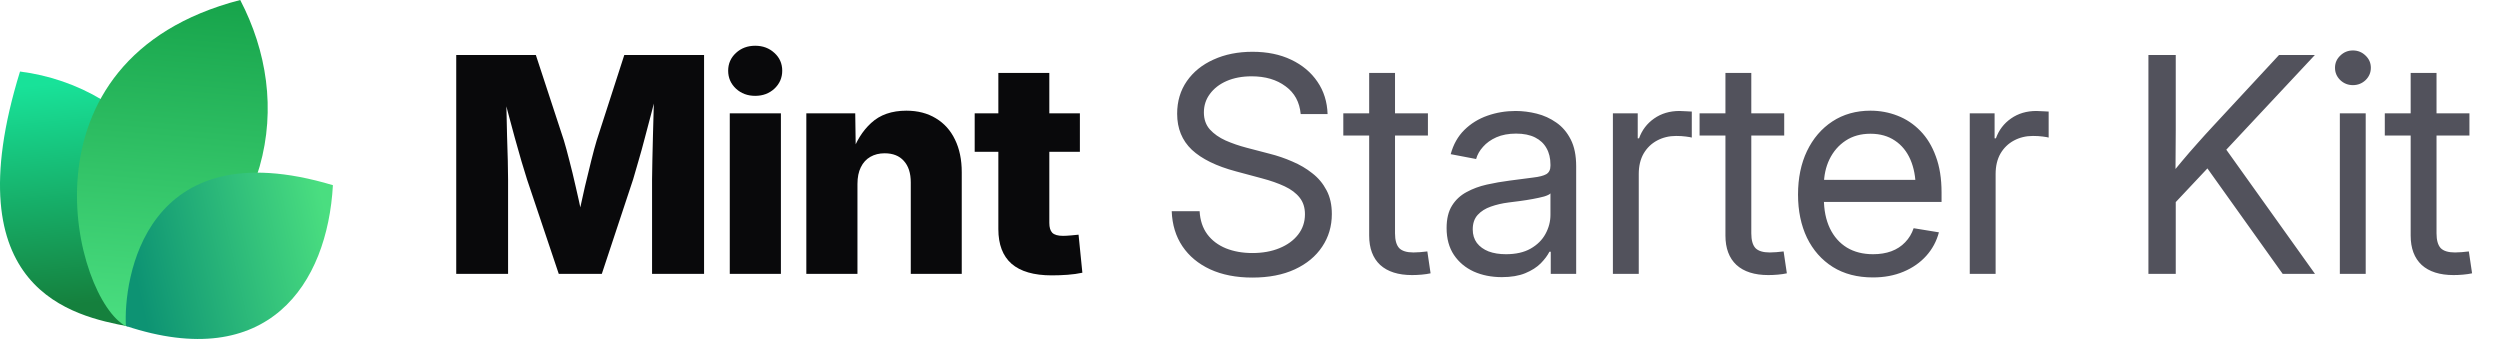
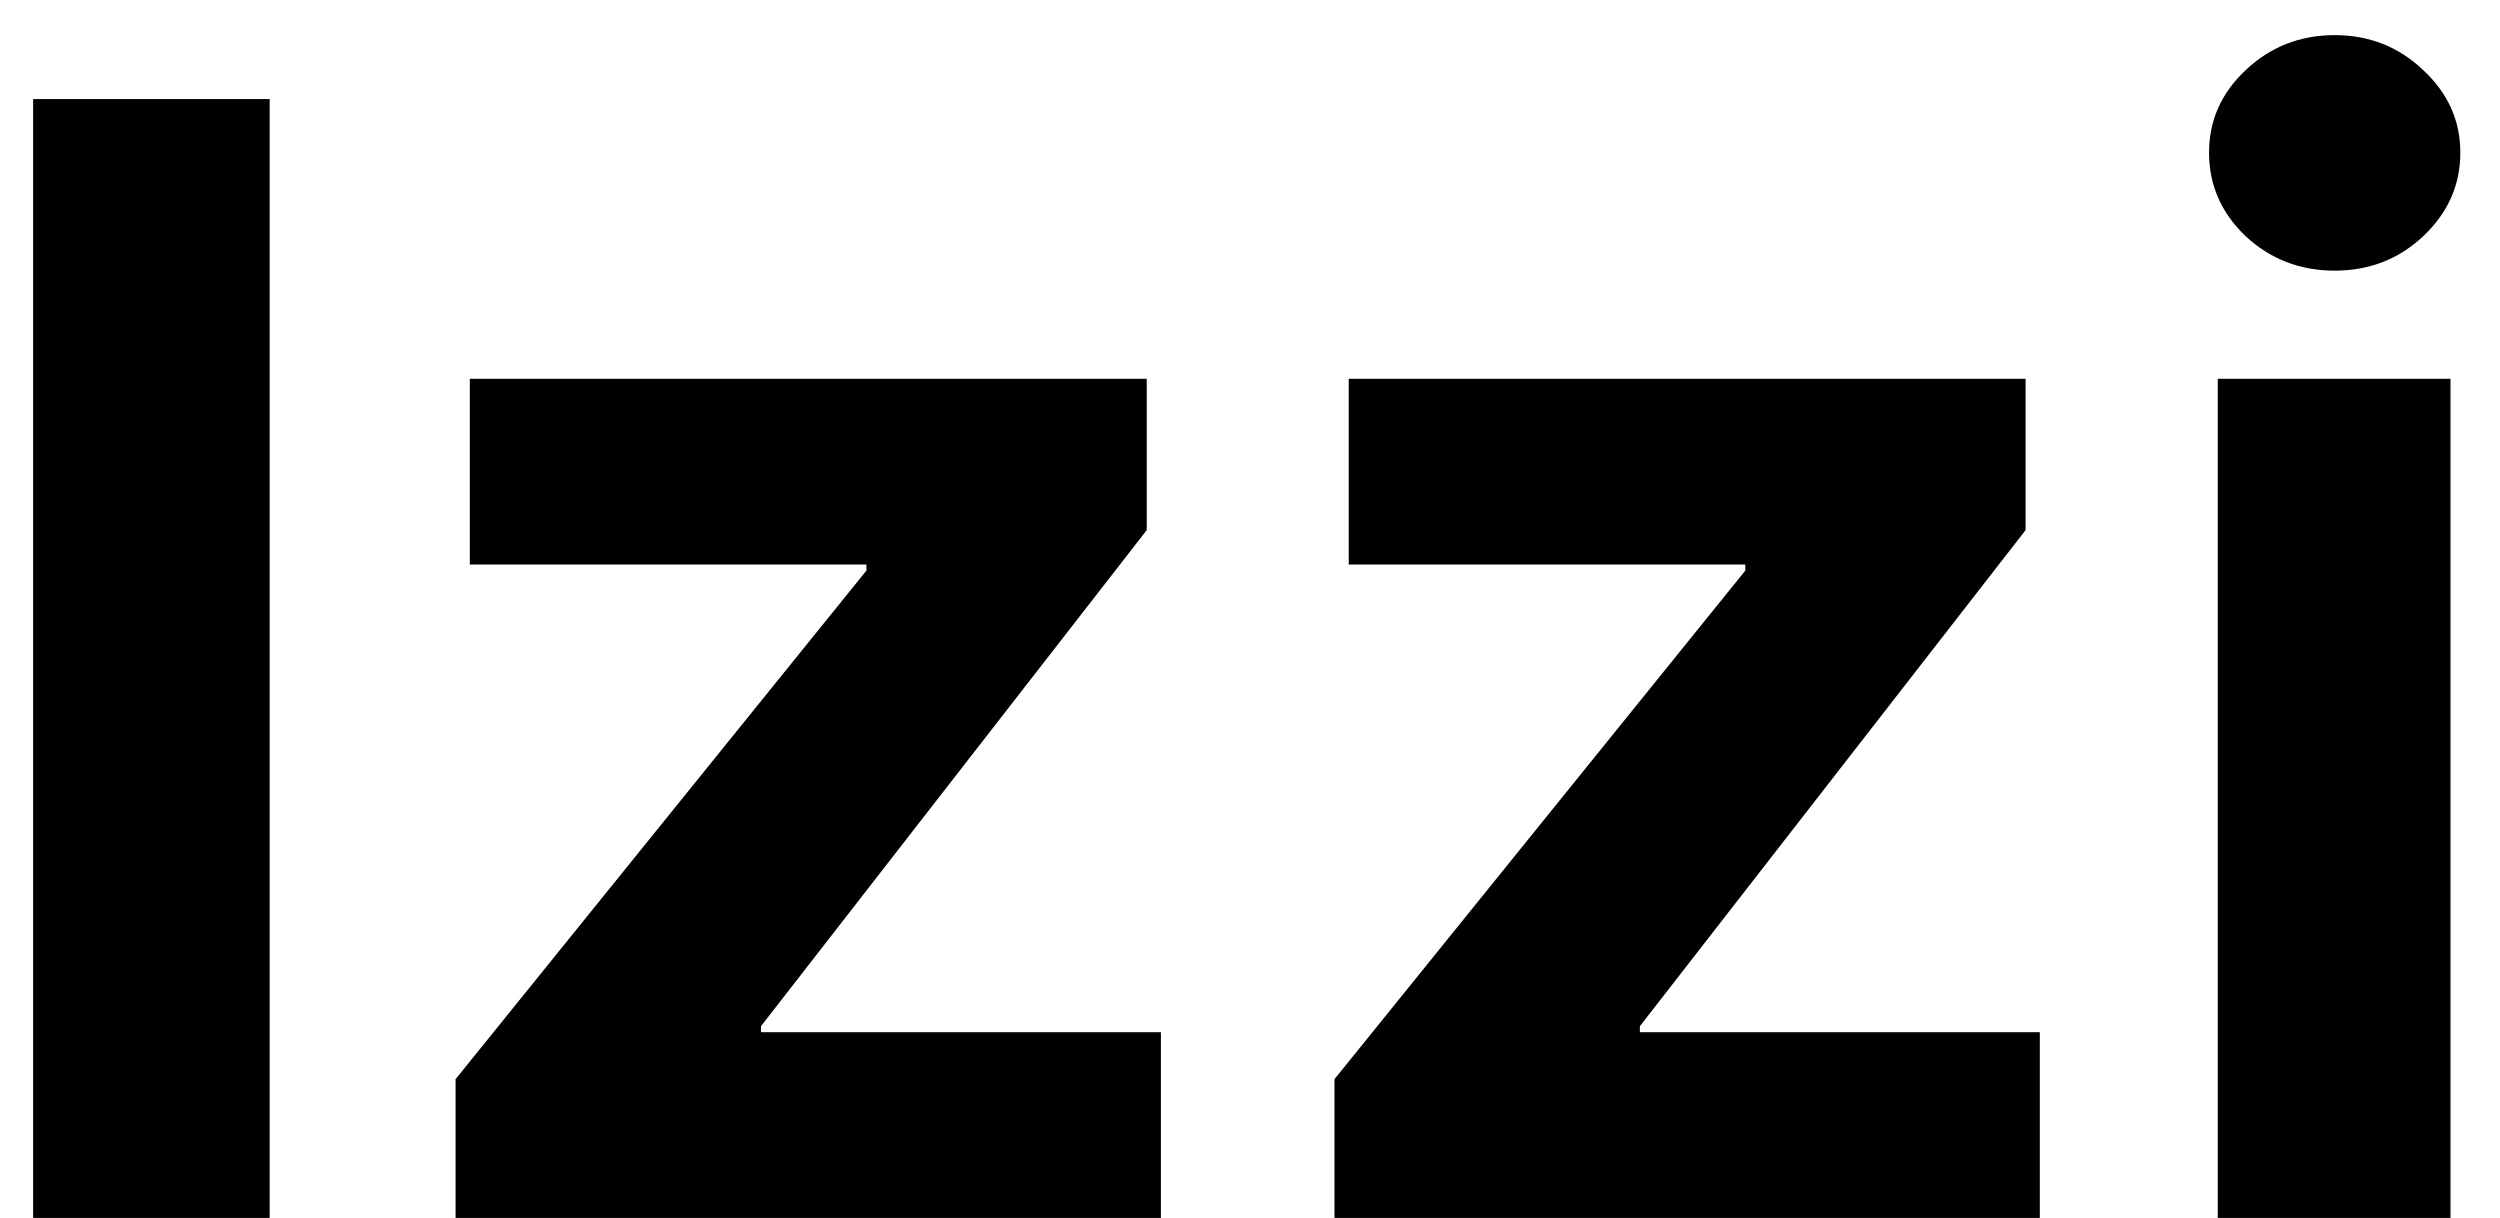
- <svg xmlns="http://www.w3.org/2000/svg" width="177" height="24" viewBox="0 0 177 24" fill="none">
-   <path d="M9.061 23.108C5.268 22.377 -3.391 20.627 1.417 5.064C9.634 6.099 16.973 14.064 9.061 23.108Z" fill="url(#paint0_linear_17557_2020)" />
-   <path d="M8.919 23.094C5.276 21.222 0.784 4.209 17.007 0C20.757 7.193 19.621 16.545 8.919 23.094Z" fill="url(#paint1_linear_17557_2020)" />
-   <path d="M8.914 23.079C8.735 19.882 10.159 9.085 23.57 13.111C23.181 20.123 18.984 26.418 8.914 23.079Z" fill="url(#paint2_linear_17557_2020)" />
-   <path d="M32.301 19.392V3.894H37.938L39.925 9.948C40.036 10.315 40.164 10.787 40.31 11.362C40.462 11.938 40.611 12.552 40.757 13.204C40.91 13.855 41.048 14.483 41.173 15.086C41.305 15.682 41.412 16.192 41.495 16.615H40.695C40.771 16.192 40.871 15.682 40.996 15.086C41.128 14.49 41.267 13.866 41.412 13.214C41.565 12.562 41.714 11.948 41.86 11.373C42.005 10.79 42.133 10.315 42.244 9.948L44.2 3.894H49.848V19.392H46.166V12.704C46.166 12.357 46.173 11.917 46.187 11.383C46.2 10.849 46.214 10.27 46.228 9.646C46.249 9.022 46.266 8.391 46.28 7.753C46.301 7.115 46.311 6.519 46.311 5.964H46.623C46.485 6.561 46.332 7.181 46.166 7.826C45.999 8.471 45.833 9.102 45.666 9.719C45.507 10.336 45.351 10.901 45.198 11.414C45.053 11.928 44.928 12.357 44.824 12.704L42.608 19.392H39.561L37.314 12.704C37.203 12.357 37.072 11.928 36.919 11.414C36.773 10.901 36.614 10.34 36.441 9.729C36.274 9.112 36.104 8.481 35.931 7.836C35.764 7.192 35.608 6.567 35.463 5.964H35.827C35.834 6.512 35.844 7.105 35.858 7.743C35.872 8.374 35.886 9.005 35.9 9.636C35.92 10.26 35.938 10.839 35.952 11.373C35.965 11.907 35.972 12.351 35.972 12.704V19.392H32.301ZM51.668 19.392V8.024H55.288V19.392H51.668ZM53.468 6.786C52.927 6.786 52.473 6.616 52.105 6.276C51.738 5.93 51.554 5.507 51.554 5.007C51.554 4.508 51.738 4.088 52.105 3.749C52.473 3.409 52.927 3.239 53.468 3.239C54.009 3.239 54.463 3.409 54.83 3.749C55.198 4.082 55.382 4.501 55.382 5.007C55.382 5.507 55.198 5.93 54.83 6.276C54.463 6.616 54.009 6.786 53.468 6.786ZM60.708 13.027V19.392H57.088V8.024H60.551L60.593 10.967H60.281C60.593 10.024 61.061 9.268 61.685 8.7C62.309 8.124 63.138 7.836 64.171 7.836C64.975 7.836 65.672 8.017 66.262 8.377C66.851 8.731 67.302 9.234 67.614 9.885C67.933 10.537 68.092 11.307 68.092 12.194V19.392H64.483V12.912C64.483 12.26 64.32 11.754 63.994 11.394C63.675 11.033 63.221 10.853 62.632 10.853C62.25 10.853 61.914 10.936 61.623 11.102C61.332 11.269 61.106 11.515 60.947 11.841C60.787 12.16 60.708 12.555 60.708 13.027ZM76.456 8.024V10.749H69.008V8.024H76.456ZM70.683 5.163H74.292V15.783C74.292 16.102 74.361 16.334 74.5 16.48C74.646 16.625 74.899 16.698 75.259 16.698C75.405 16.698 75.596 16.688 75.831 16.667C76.074 16.646 76.251 16.629 76.362 16.615L76.632 19.309C76.313 19.378 75.963 19.427 75.582 19.455C75.207 19.482 74.836 19.496 74.469 19.496C73.2 19.496 72.25 19.222 71.619 18.674C70.995 18.127 70.683 17.308 70.683 16.22V5.163Z" fill="#09090B" />
-   <path d="M88.667 19.652C87.523 19.652 86.528 19.458 85.682 19.07C84.843 18.681 84.188 18.137 83.716 17.437C83.245 16.736 82.992 15.908 82.957 14.951H84.933C84.968 15.596 85.148 16.14 85.474 16.584C85.8 17.021 86.24 17.354 86.795 17.582C87.35 17.804 87.974 17.915 88.667 17.915C89.388 17.915 90.026 17.801 90.581 17.572C91.143 17.343 91.583 17.024 91.902 16.615C92.228 16.199 92.391 15.717 92.391 15.169C92.391 14.698 92.266 14.306 92.017 13.994C91.767 13.675 91.413 13.408 90.956 13.193C90.498 12.978 89.954 12.787 89.323 12.621L87.502 12.132C86.123 11.765 85.082 11.255 84.382 10.603C83.689 9.944 83.342 9.095 83.342 8.055C83.342 7.174 83.571 6.404 84.028 5.746C84.486 5.087 85.117 4.577 85.921 4.217C86.726 3.849 87.645 3.666 88.678 3.666C89.718 3.666 90.63 3.853 91.413 4.227C92.204 4.602 92.824 5.122 93.275 5.787C93.726 6.446 93.965 7.209 93.993 8.076H92.089C92.013 7.23 91.656 6.574 91.018 6.11C90.387 5.638 89.586 5.403 88.615 5.403C87.95 5.403 87.36 5.513 86.847 5.735C86.341 5.957 85.946 6.262 85.661 6.651C85.377 7.032 85.235 7.469 85.235 7.961C85.235 8.447 85.377 8.849 85.661 9.168C85.946 9.48 86.317 9.74 86.774 9.948C87.232 10.149 87.724 10.319 88.251 10.457L89.884 10.884C90.439 11.023 90.977 11.206 91.496 11.435C92.023 11.657 92.495 11.934 92.911 12.267C93.334 12.593 93.67 12.995 93.92 13.474C94.17 13.945 94.294 14.504 94.294 15.149C94.294 16.015 94.066 16.788 93.608 17.468C93.157 18.148 92.512 18.681 91.673 19.07C90.834 19.458 89.832 19.652 88.667 19.652ZM101.097 8.024V9.594H95.106V8.024H101.097ZM96.937 5.163H98.767V16.521C98.767 17 98.865 17.347 99.059 17.562C99.26 17.77 99.6 17.874 100.078 17.874C100.21 17.874 100.366 17.867 100.546 17.853C100.733 17.832 100.903 17.815 101.056 17.801L101.285 19.351C101.097 19.392 100.886 19.423 100.65 19.444C100.414 19.465 100.189 19.475 99.974 19.475C98.996 19.475 98.244 19.236 97.717 18.758C97.197 18.272 96.937 17.579 96.937 16.677V5.163ZM106.33 19.621C105.595 19.621 104.932 19.489 104.343 19.226C103.754 18.955 103.285 18.564 102.939 18.05C102.592 17.53 102.419 16.896 102.419 16.147C102.419 15.495 102.547 14.965 102.804 14.556C103.06 14.146 103.403 13.828 103.833 13.599C104.263 13.363 104.742 13.186 105.269 13.068C105.796 12.95 106.333 12.857 106.881 12.787C107.574 12.69 108.132 12.617 108.555 12.569C108.978 12.52 109.287 12.441 109.481 12.33C109.675 12.212 109.772 12.014 109.772 11.737V11.654C109.772 11.203 109.679 10.815 109.492 10.489C109.311 10.163 109.041 9.91 108.68 9.729C108.32 9.549 107.872 9.459 107.338 9.459C106.805 9.459 106.34 9.546 105.945 9.719C105.556 9.892 105.241 10.118 104.998 10.395C104.755 10.665 104.593 10.953 104.509 11.258L102.71 10.915C102.897 10.222 103.22 9.65 103.677 9.199C104.135 8.748 104.679 8.412 105.31 8.19C105.941 7.968 106.607 7.857 107.307 7.857C107.8 7.857 108.295 7.92 108.795 8.044C109.301 8.169 109.765 8.381 110.188 8.679C110.611 8.97 110.951 9.369 111.208 9.875C111.464 10.374 111.593 11.005 111.593 11.768V19.392H109.793V17.822H109.7C109.568 18.085 109.363 18.359 109.086 18.643C108.809 18.921 108.444 19.153 107.994 19.34C107.543 19.527 106.988 19.621 106.33 19.621ZM106.621 17.998C107.321 17.998 107.904 17.867 108.368 17.603C108.84 17.333 109.19 16.986 109.419 16.563C109.654 16.133 109.772 15.682 109.772 15.211V13.692C109.703 13.769 109.554 13.841 109.325 13.911C109.096 13.973 108.829 14.032 108.524 14.088C108.226 14.143 107.921 14.192 107.609 14.233C107.304 14.275 107.033 14.309 106.798 14.337C106.354 14.393 105.938 14.49 105.549 14.628C105.168 14.76 104.86 14.954 104.624 15.211C104.388 15.467 104.27 15.811 104.27 16.241C104.27 16.615 104.367 16.934 104.561 17.198C104.762 17.461 105.04 17.662 105.393 17.801C105.747 17.933 106.156 17.998 106.621 17.998ZM114.193 19.392V8.024H115.951V9.792H116.045C116.253 9.209 116.61 8.741 117.116 8.388C117.622 8.034 118.219 7.857 118.905 7.857C119.058 7.857 119.217 7.864 119.384 7.878C119.55 7.885 119.682 7.892 119.779 7.899V9.74C119.716 9.719 119.578 9.695 119.363 9.667C119.155 9.639 118.922 9.625 118.666 9.625C118.174 9.625 117.726 9.733 117.324 9.948C116.922 10.163 116.603 10.471 116.367 10.874C116.138 11.276 116.024 11.758 116.024 12.319V19.392H114.193ZM126.322 8.024V9.594H120.33V8.024H126.322ZM122.161 5.163H123.992V16.521C123.992 17 124.089 17.347 124.283 17.562C124.484 17.77 124.824 17.874 125.302 17.874C125.434 17.874 125.59 17.867 125.77 17.853C125.958 17.832 126.127 17.815 126.28 17.801L126.509 19.351C126.322 19.392 126.11 19.423 125.874 19.444C125.639 19.465 125.413 19.475 125.198 19.475C124.221 19.475 123.468 19.236 122.941 18.758C122.421 18.272 122.161 17.579 122.161 16.677V5.163ZM132.604 19.642C131.502 19.642 130.555 19.396 129.765 18.903C128.974 18.404 128.364 17.714 127.934 16.834C127.511 15.946 127.3 14.927 127.3 13.775C127.3 12.611 127.511 11.584 127.934 10.697C128.364 9.802 128.964 9.102 129.734 8.596C130.51 8.089 131.408 7.836 132.428 7.836C133.1 7.836 133.738 7.954 134.341 8.19C134.952 8.426 135.489 8.783 135.954 9.261C136.425 9.74 136.793 10.343 137.056 11.071C137.327 11.792 137.462 12.645 137.462 13.63V14.296H128.433V12.735H136.463L135.631 13.297C135.631 12.541 135.506 11.876 135.257 11.3C135.007 10.725 134.643 10.277 134.165 9.958C133.686 9.632 133.107 9.469 132.428 9.469C131.748 9.469 131.162 9.632 130.67 9.958C130.177 10.284 129.796 10.725 129.526 11.279C129.262 11.827 129.13 12.441 129.13 13.12V14.046C129.13 14.864 129.273 15.572 129.557 16.168C129.841 16.757 130.243 17.211 130.763 17.53C131.283 17.842 131.901 17.998 132.615 17.998C133.093 17.998 133.523 17.929 133.905 17.79C134.293 17.645 134.619 17.433 134.882 17.156C135.153 16.879 135.354 16.546 135.486 16.157L137.275 16.449C137.108 17.08 136.81 17.634 136.38 18.113C135.95 18.591 135.413 18.966 134.768 19.236C134.123 19.507 133.402 19.642 132.604 19.642ZM139.459 19.392V8.024H141.217V9.792H141.311C141.519 9.209 141.876 8.741 142.382 8.388C142.888 8.034 143.485 7.857 144.171 7.857C144.324 7.857 144.483 7.864 144.649 7.878C144.816 7.885 144.948 7.892 145.045 7.899V9.74C144.982 9.719 144.844 9.695 144.629 9.667C144.421 9.639 144.188 9.625 143.932 9.625C143.439 9.625 142.992 9.733 142.59 9.948C142.188 10.163 141.869 10.471 141.633 10.874C141.404 11.276 141.29 11.758 141.29 12.319V19.392H139.459ZM153.429 14.961V12.715C153.783 12.257 154.136 11.82 154.49 11.404C154.844 10.981 155.204 10.565 155.572 10.156C155.939 9.74 156.314 9.327 156.695 8.918L161.355 3.894H163.893L157.277 10.967H157.184L153.429 14.961ZM152.108 19.392V3.894H154.043V9.241L154.022 12.559L154.043 13.505V19.392H152.108ZM161.615 19.392L155.967 11.477L157.173 9.969L163.903 19.392H161.615ZM165.661 19.392V8.024H167.492V19.392H165.661ZM166.587 6.027C166.24 6.027 165.942 5.909 165.692 5.673C165.443 5.43 165.318 5.139 165.318 4.799C165.318 4.459 165.443 4.172 165.692 3.936C165.942 3.693 166.24 3.572 166.587 3.572C166.934 3.572 167.232 3.693 167.482 3.936C167.731 4.172 167.856 4.459 167.856 4.799C167.856 5.139 167.731 5.43 167.482 5.673C167.232 5.909 166.934 6.027 166.587 6.027ZM174.836 8.024V9.594H168.844V8.024H174.836ZM170.675 5.163H172.506V16.521C172.506 17 172.603 17.347 172.797 17.562C172.998 17.77 173.338 17.874 173.816 17.874C173.948 17.874 174.104 17.867 174.284 17.853C174.472 17.832 174.641 17.815 174.794 17.801L175.023 19.351C174.836 19.392 174.624 19.423 174.388 19.444C174.153 19.465 173.927 19.475 173.712 19.475C172.735 19.475 171.982 19.236 171.455 18.758C170.935 18.272 170.675 17.579 170.675 16.677V5.163Z" fill="#52525C" />
-   <defs>
-     <linearGradient id="paint0_linear_17557_2020" x1="3.776" y1="5.916" x2="5.232" y2="21.559" gradientUnits="userSpaceOnUse">
-       <stop stop-color="#18E299" />
-       <stop offset="1" stop-color="#15803D" />
-     </linearGradient>
-     <linearGradient id="paint1_linear_17557_2020" x1="12.171" y1="-0.718" x2="10.19" y2="22.983" gradientUnits="userSpaceOnUse">
-       <stop stop-color="#16A34A" />
-       <stop offset="1" stop-color="#4ADE80" />
-     </linearGradient>
-     <linearGradient id="paint2_linear_17557_2020" x1="23.133" y1="15.353" x2="9.338" y2="18.52" gradientUnits="userSpaceOnUse">
-       <stop stop-color="#4ADE80" />
-       <stop offset="1" stop-color="#0D9373" />
-     </linearGradient>
-   </defs>
+ <svg xmlns="http://www.w3.org/2000/svg" width="39" height="19" viewBox="0 0 39 19" fill="none">
+   <path d="M4.207 1.545V19H0.517V1.545H4.207ZM7.107 19V16.835L13.516 8.901V8.807H7.329V5.909H17.889V8.27L11.871 16.009V16.102H18.11V19H7.107ZM20.818 19V16.835L27.227 8.901V8.807H21.04V5.909H31.599V8.27L25.582 16.009V16.102H31.821V19H20.818ZM34.597 19V5.909H38.228V19H34.597ZM36.421 4.222C35.881 4.222 35.418 4.043 35.032 3.685C34.651 3.321 34.461 2.886 34.461 2.381C34.461 1.881 34.651 1.452 35.032 1.094C35.418 0.73 35.881 0.548 36.421 0.548C36.961 0.548 37.421 0.73 37.802 1.094C38.188 1.452 38.381 1.881 38.381 2.381C38.381 2.886 38.188 3.321 37.802 3.685C37.421 4.043 36.961 4.222 36.421 4.222Z" fill="black" />
</svg>
